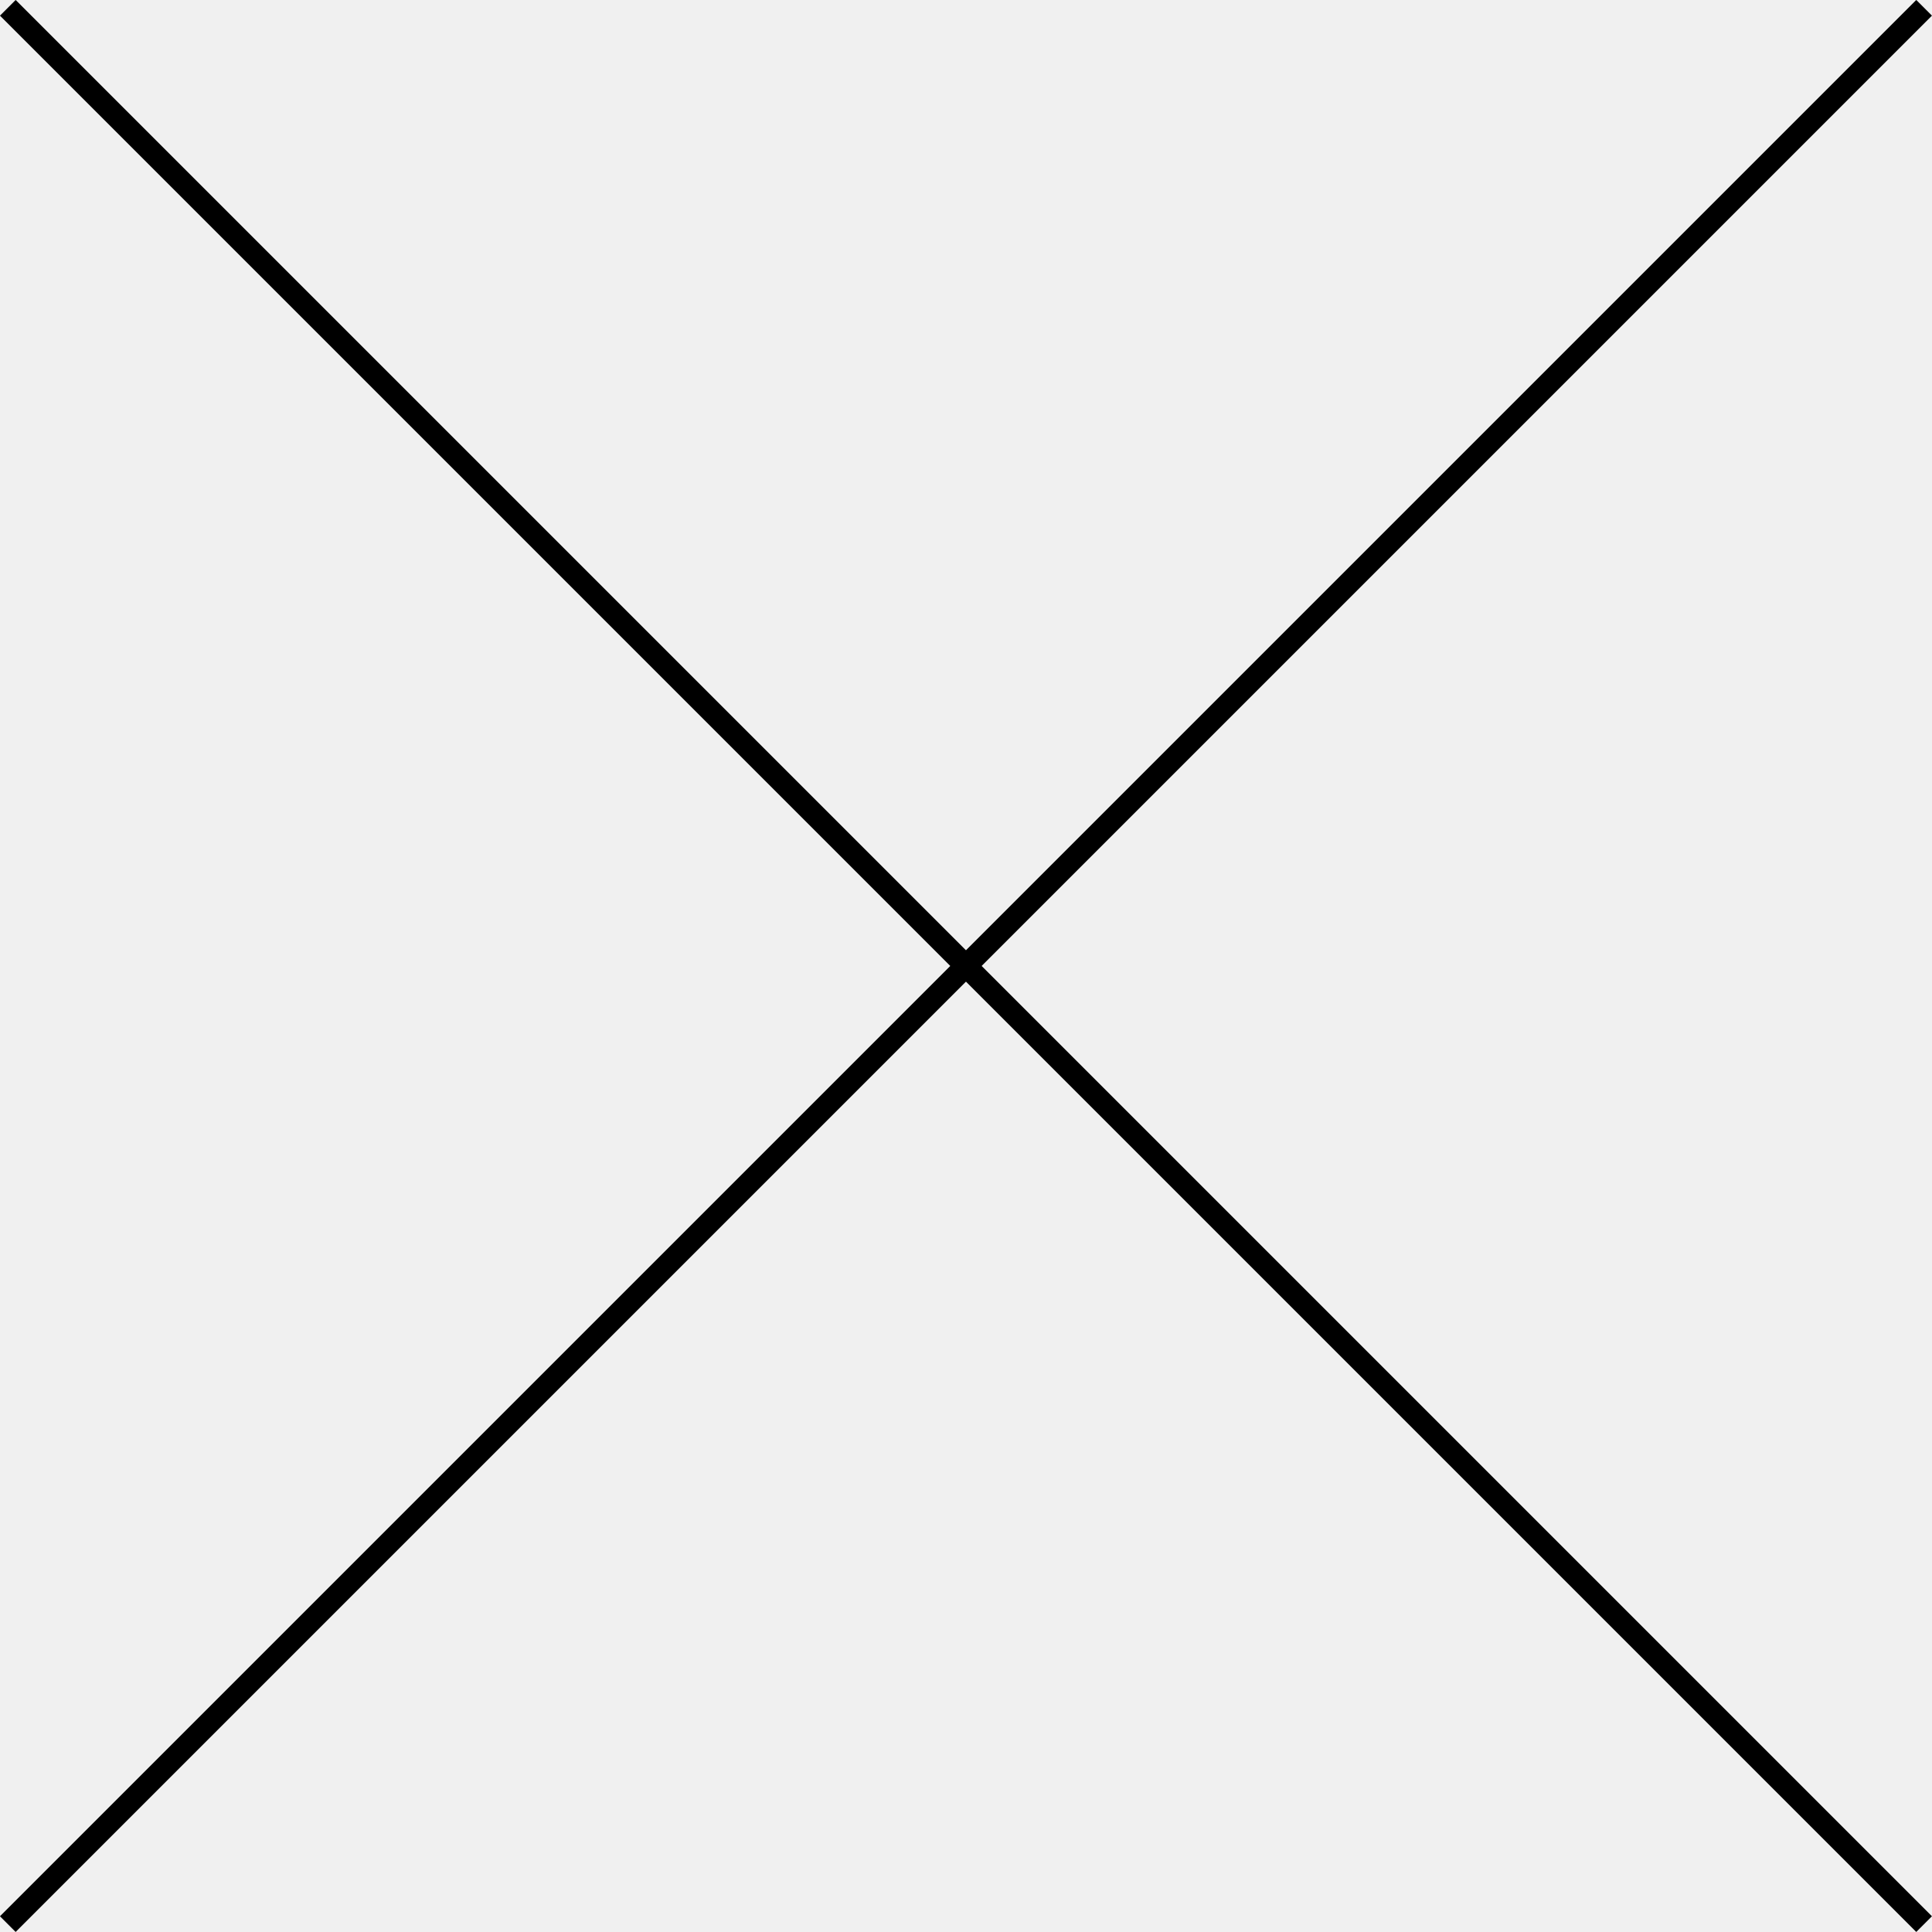
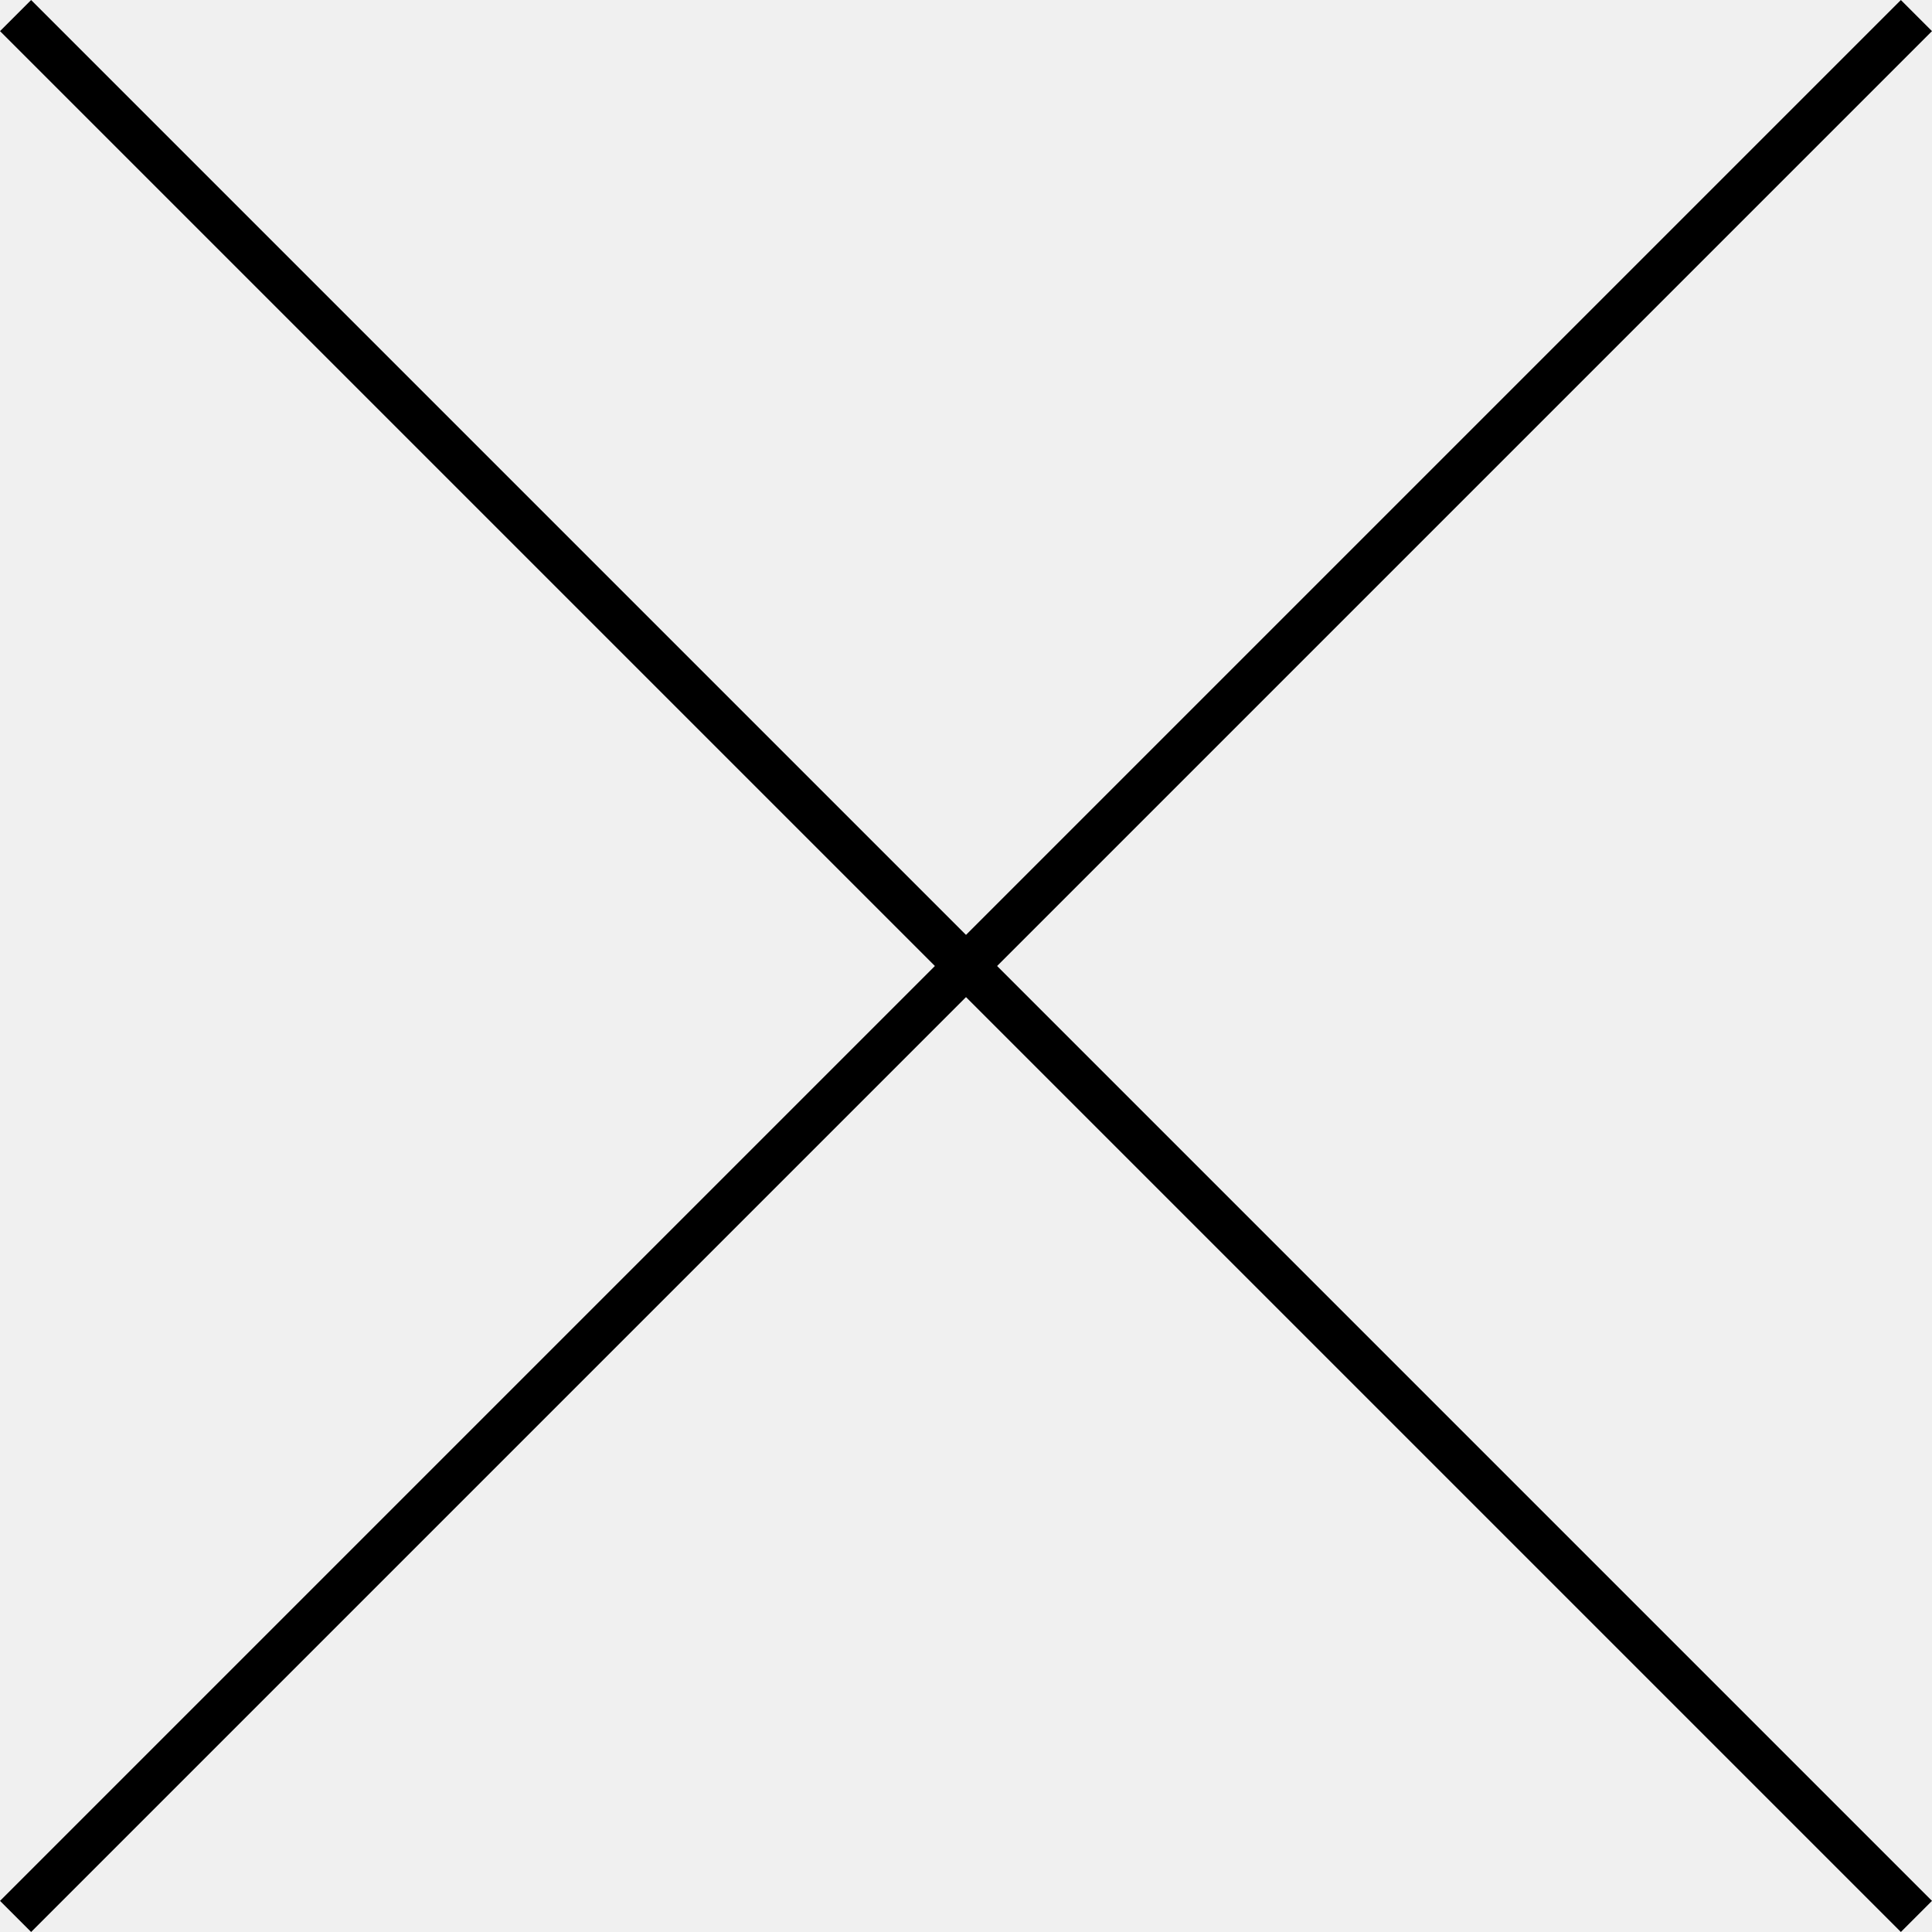
- <svg xmlns="http://www.w3.org/2000/svg" viewBox="0 0 217.77 217.77">
+ <svg xmlns="http://www.w3.org/2000/svg" viewBox="0 0 219.54 219.54">
  <defs>
-     <style>.cls-1{fill:#fff;stroke:#000;stroke-miterlimit:10;stroke-width:2.5px;}</style>
+     <style>.cls-1{fill:#fff;stroke:#000;stroke-miterlimit:10;stroke-width:5px;}</style>
  </defs>
  <g id="Layer_2" data-name="Layer 2">
    <g id="Layer_1-2" data-name="Layer 1">
-       <line class="cls-1" x1="0.88" y1="0.88" x2="216.88" y2="216.88" />
-       <line class="cls-1" x1="216.88" y1="0.88" x2="0.88" y2="216.88" />
+       <line class="cls-1" x1="1.77" y1="1.77" x2="217.77" y2="217.77" />
+       <line class="cls-1" x1="217.77" y1="1.77" x2="1.77" y2="217.77" />
    </g>
  </g>
</svg>
